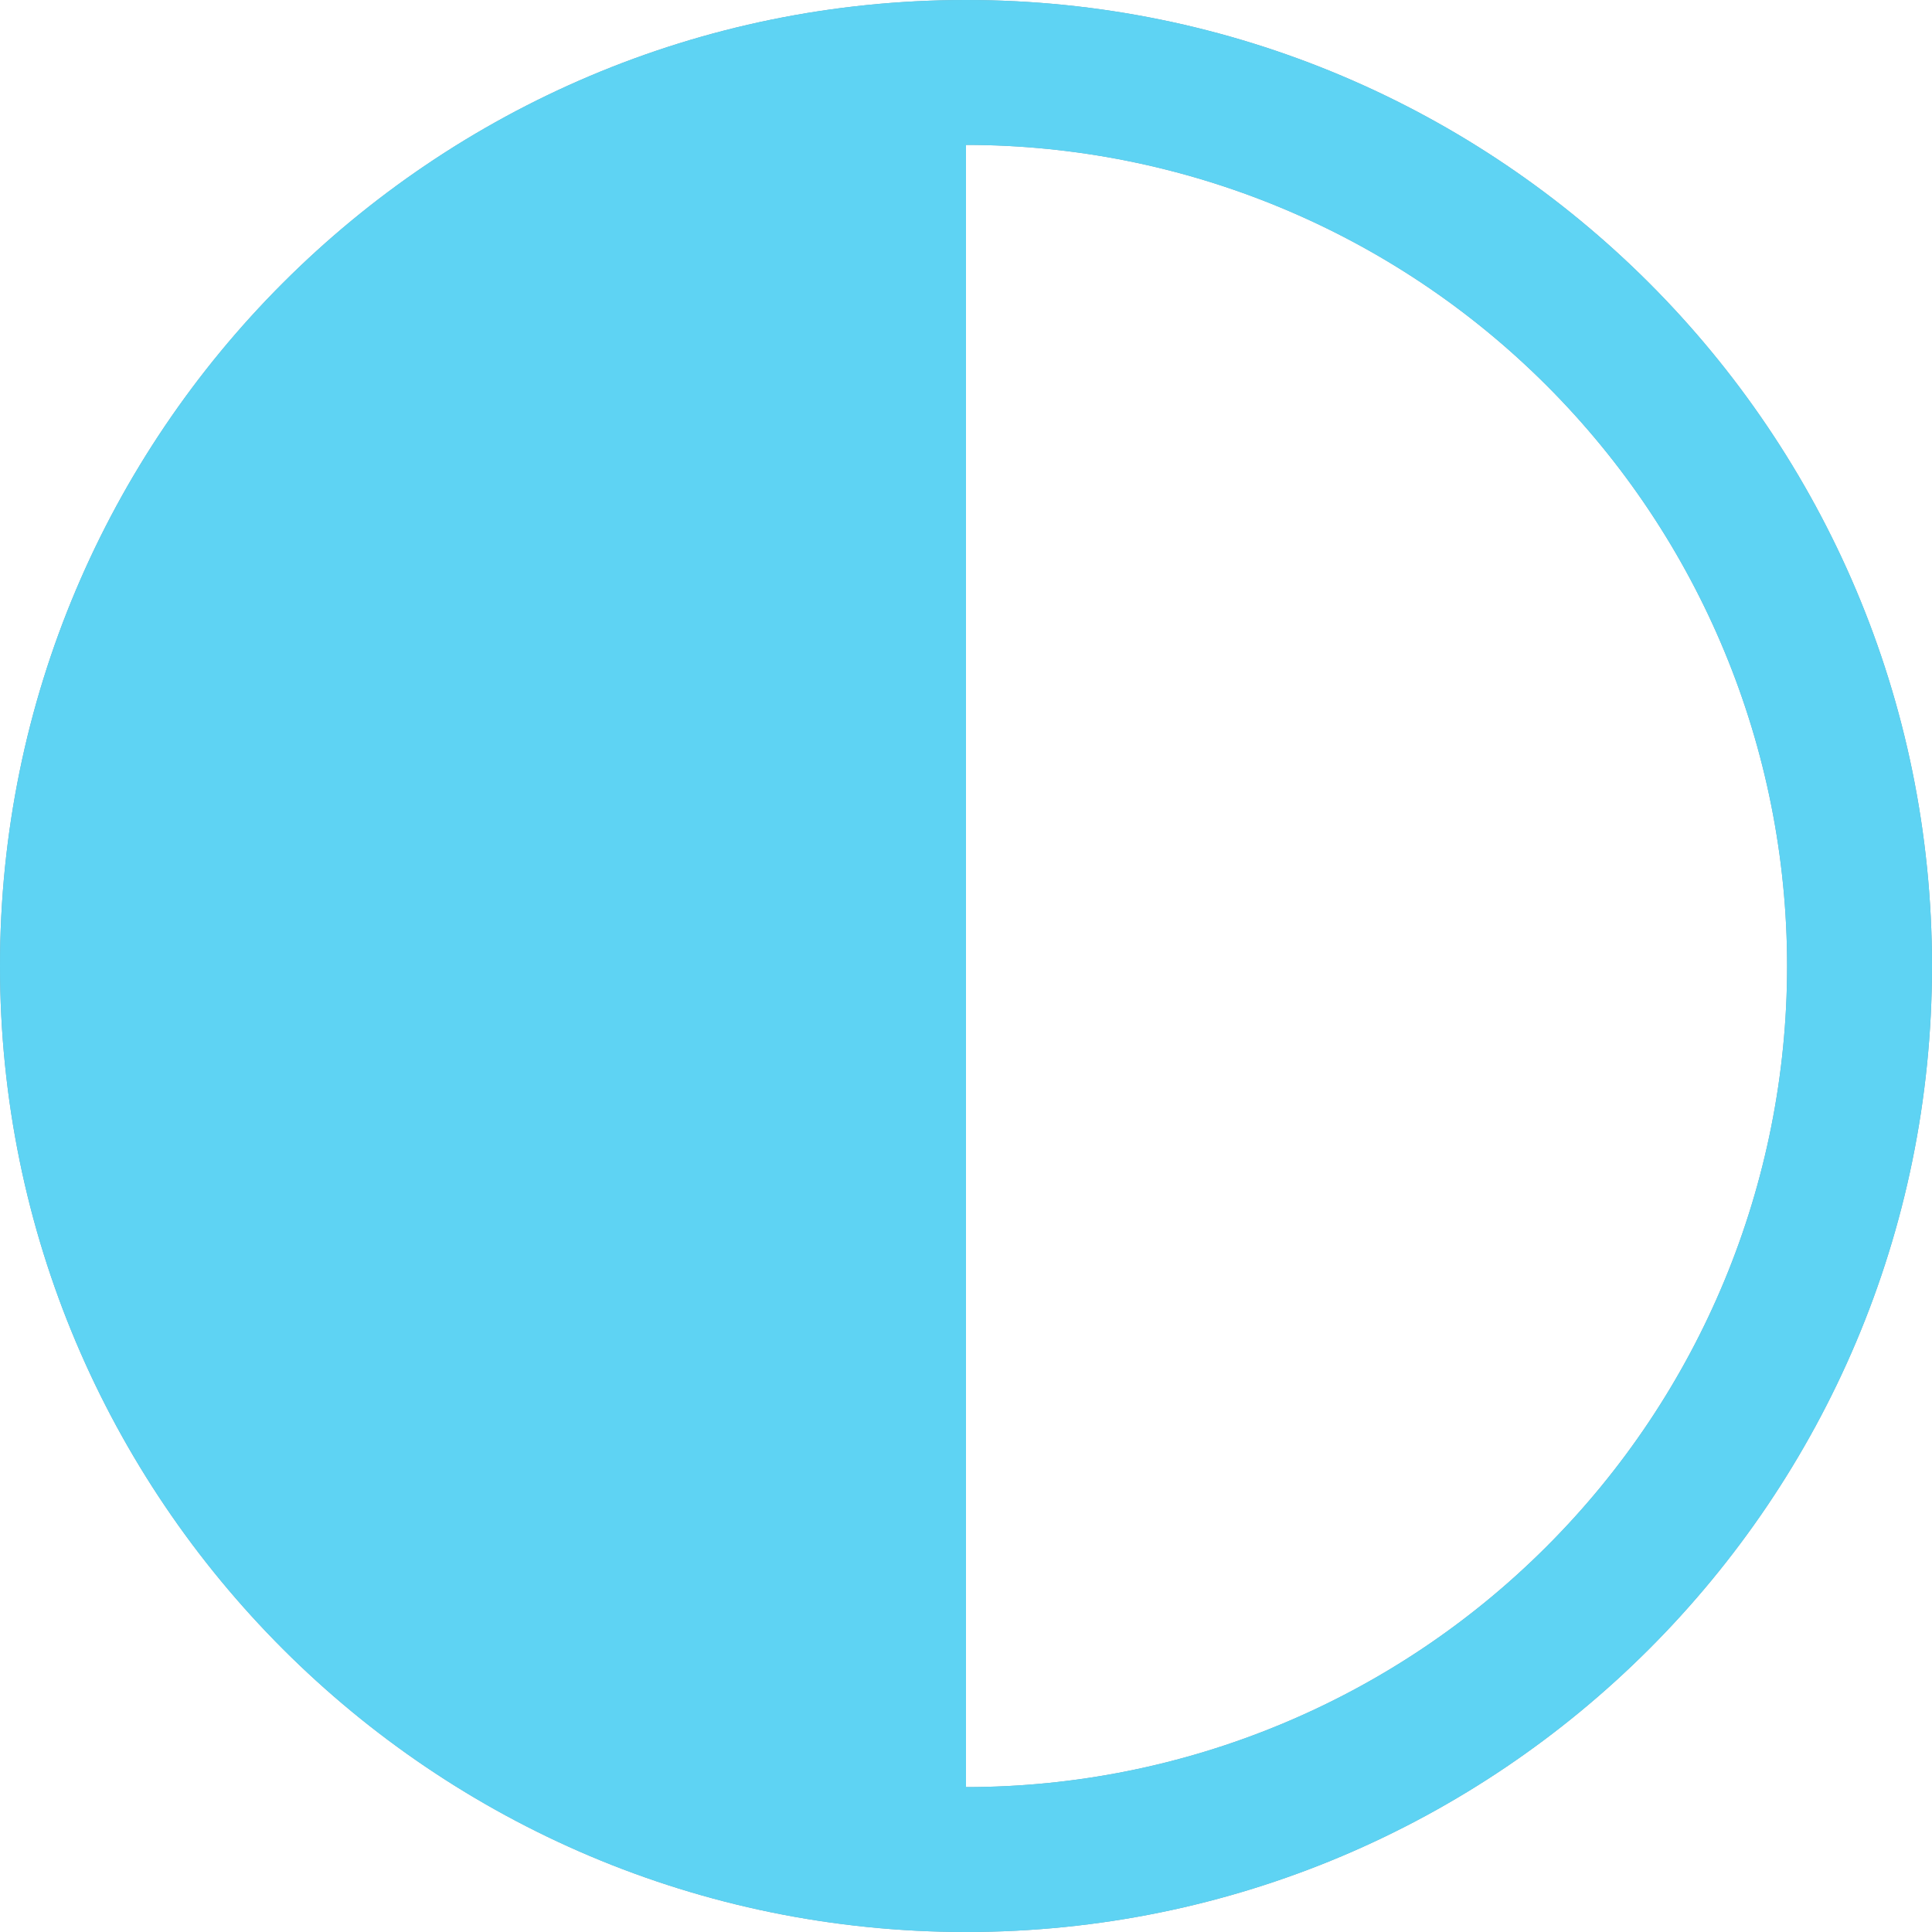
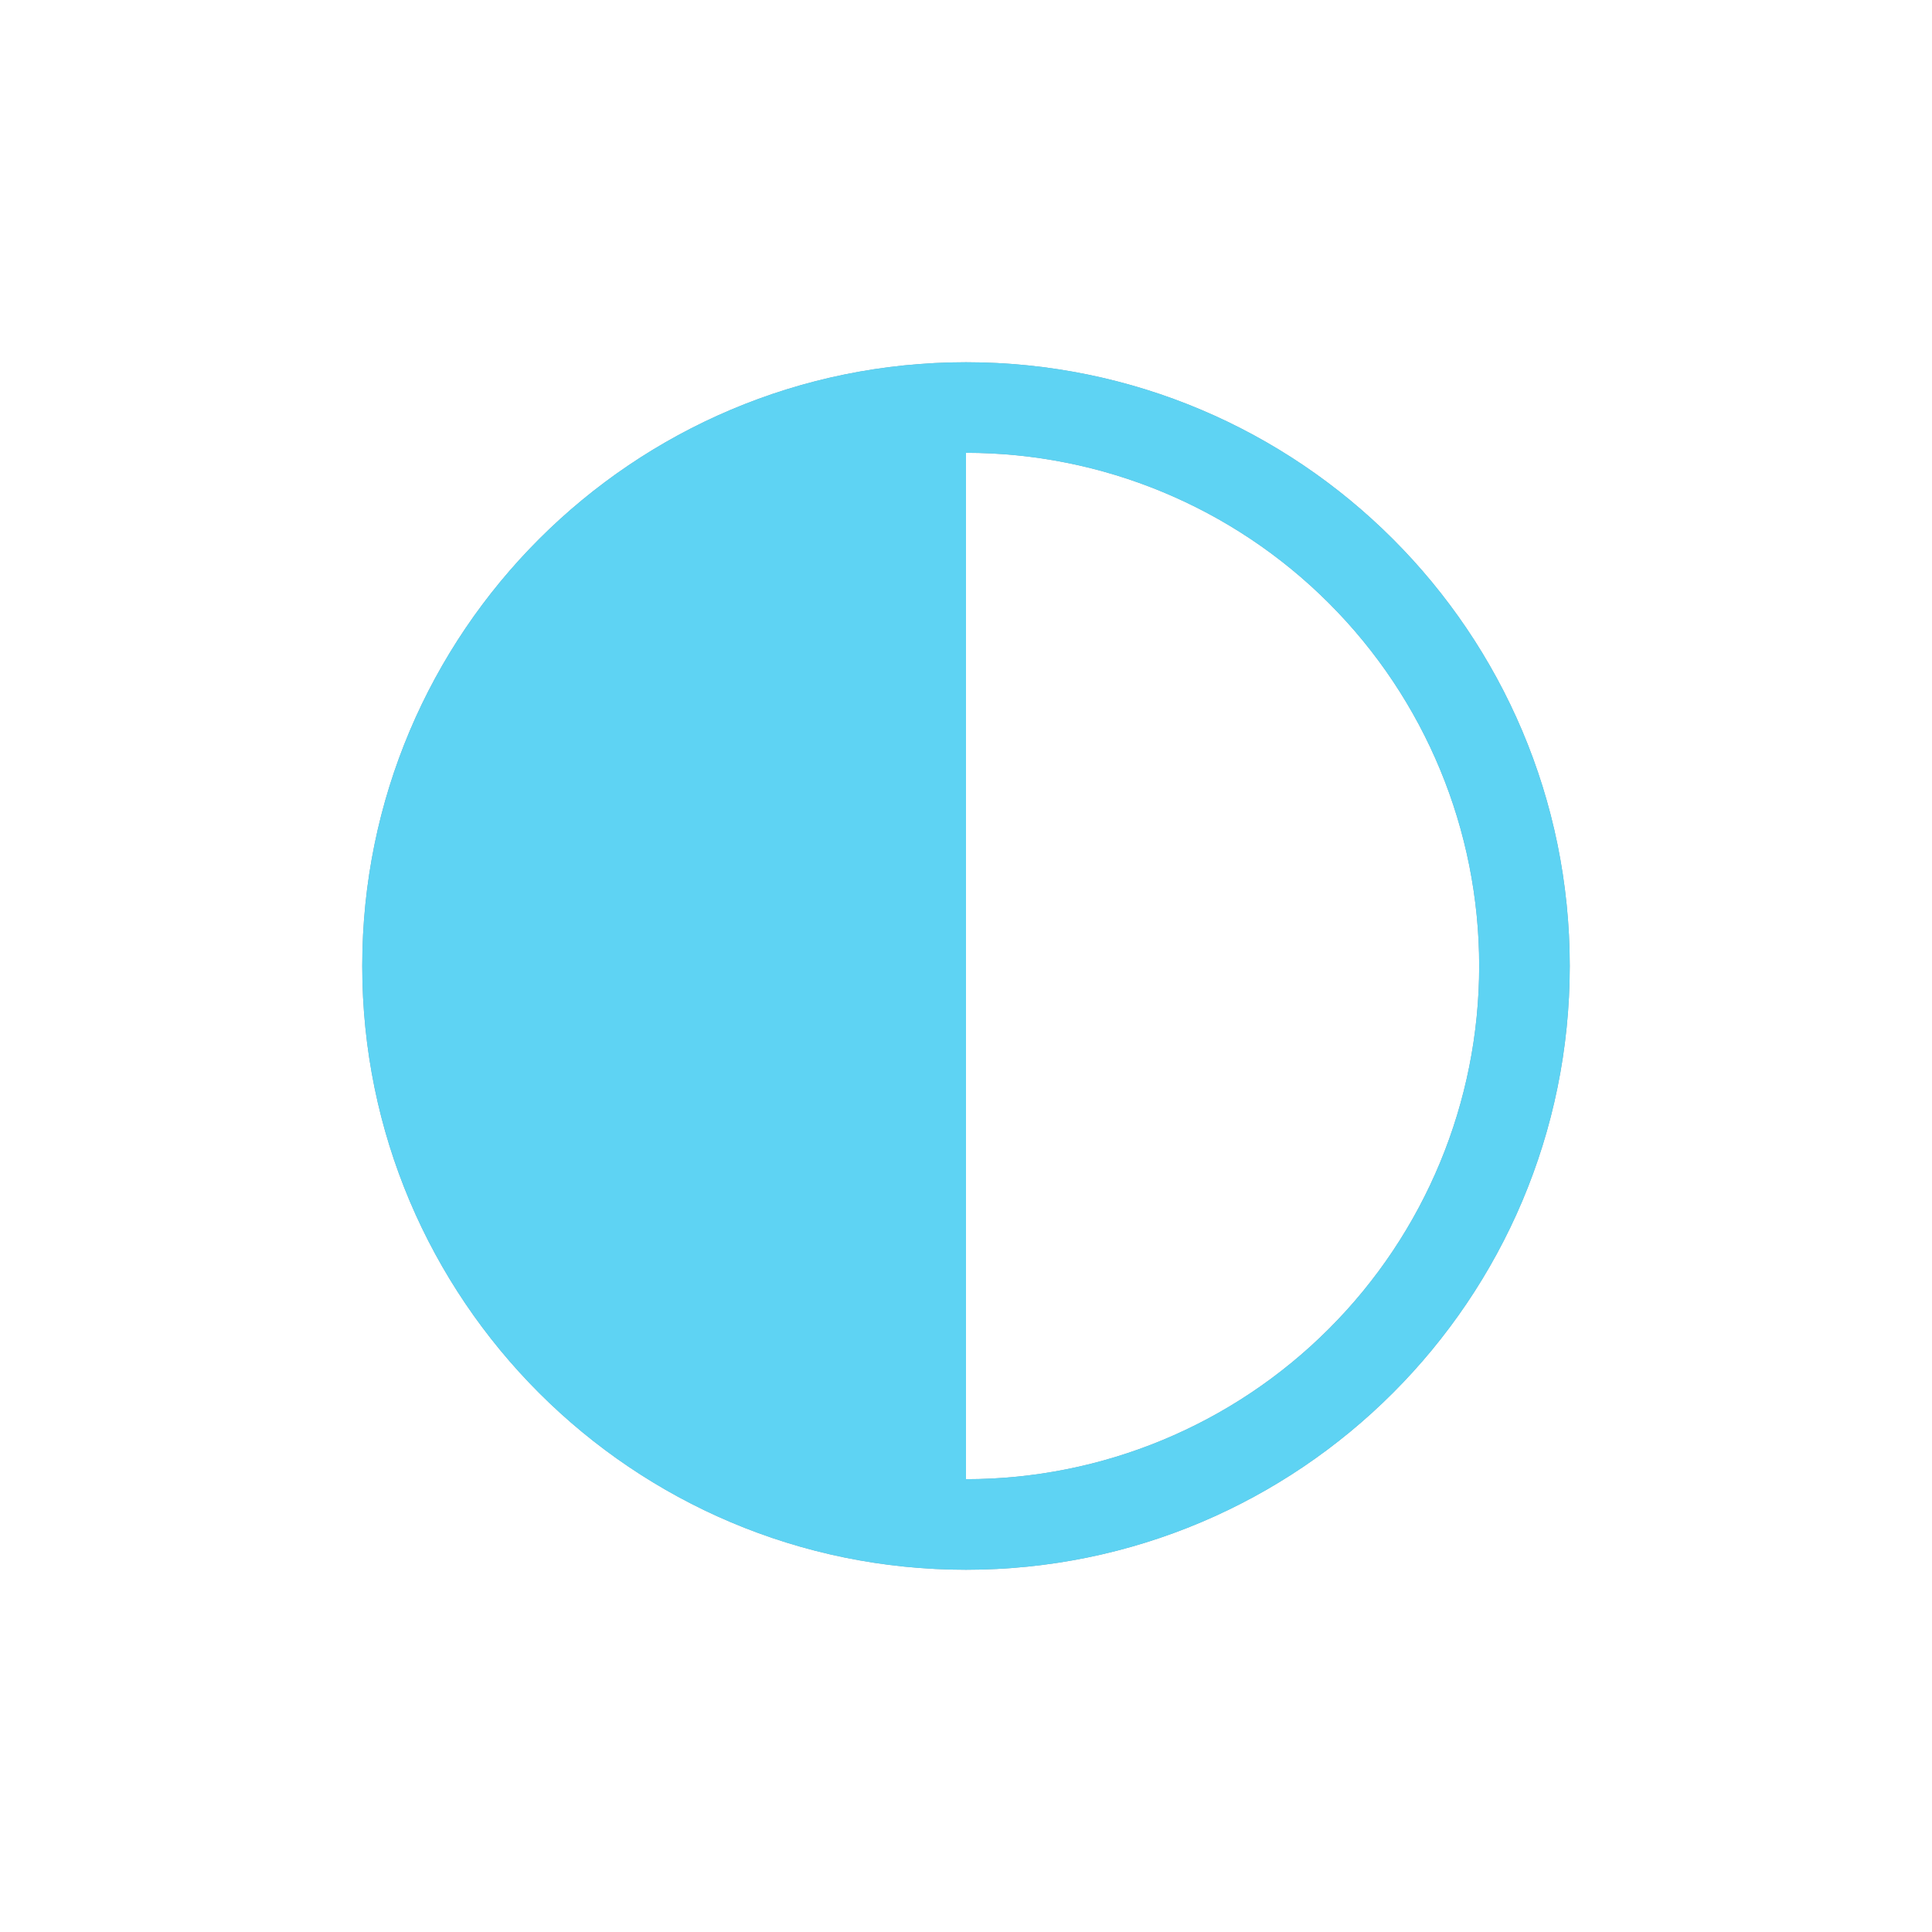
- <svg xmlns="http://www.w3.org/2000/svg" width="20" height="20" viewBox="0 0 20 20" fill="none">
-   <path d="M10 20C15.523 20 20 15.523 20 10C20 4.477 15.523 0 10 0C4.477 0 0 4.477 0 10C0 15.523 4.477 20 10 20ZM10 18.5L10 1.5C12.254 1.5 14.416 2.396 16.01 3.99C17.605 5.584 18.5 7.746 18.5 10C18.5 12.254 17.605 14.416 16.01 16.01C14.416 17.605 12.254 18.5 10 18.5Z" fill="#74A2B2" />
-   <path d="M10 20C15.523 20 20 15.523 20 10C20 4.477 15.523 0 10 0C4.477 0 0 4.477 0 10C0 15.523 4.477 20 10 20ZM10 18.5L10 1.5C12.254 1.5 14.416 2.396 16.01 3.99C17.605 5.584 18.5 7.746 18.5 10C18.5 12.254 17.605 14.416 16.01 16.01C14.416 17.605 12.254 18.5 10 18.5Z" fill="#5ED3F3" />
+ <svg xmlns="http://www.w3.org/2000/svg" width="32" height="32" viewBox="0 0 32 32" fill="none">
+   <path d="M16 26C21.523 26 26 21.523 26 16C26 10.477 21.523 6 16 6C10.477 6 6 10.477 6 16C6 21.523 10.477 26 16 26ZM16 24.5V7.5C18.254 7.5 20.416 8.396 22.01 9.99C23.605 11.584 24.5 13.746 24.5 16C24.5 18.254 23.605 20.416 22.01 22.01C20.416 23.605 18.254 24.5 16 24.5Z" fill="#74A2B2" />
+   <path d="M16 26C21.523 26 26 21.523 26 16C26 10.477 21.523 6 16 6C10.477 6 6 10.477 6 16C6 21.523 10.477 26 16 26ZM16 24.5V7.5C18.254 7.5 20.416 8.396 22.01 9.99C23.605 11.584 24.5 13.746 24.5 16C24.5 18.254 23.605 20.416 22.01 22.01C20.416 23.605 18.254 24.5 16 24.5Z" fill="#5ED3F3" />
</svg>
